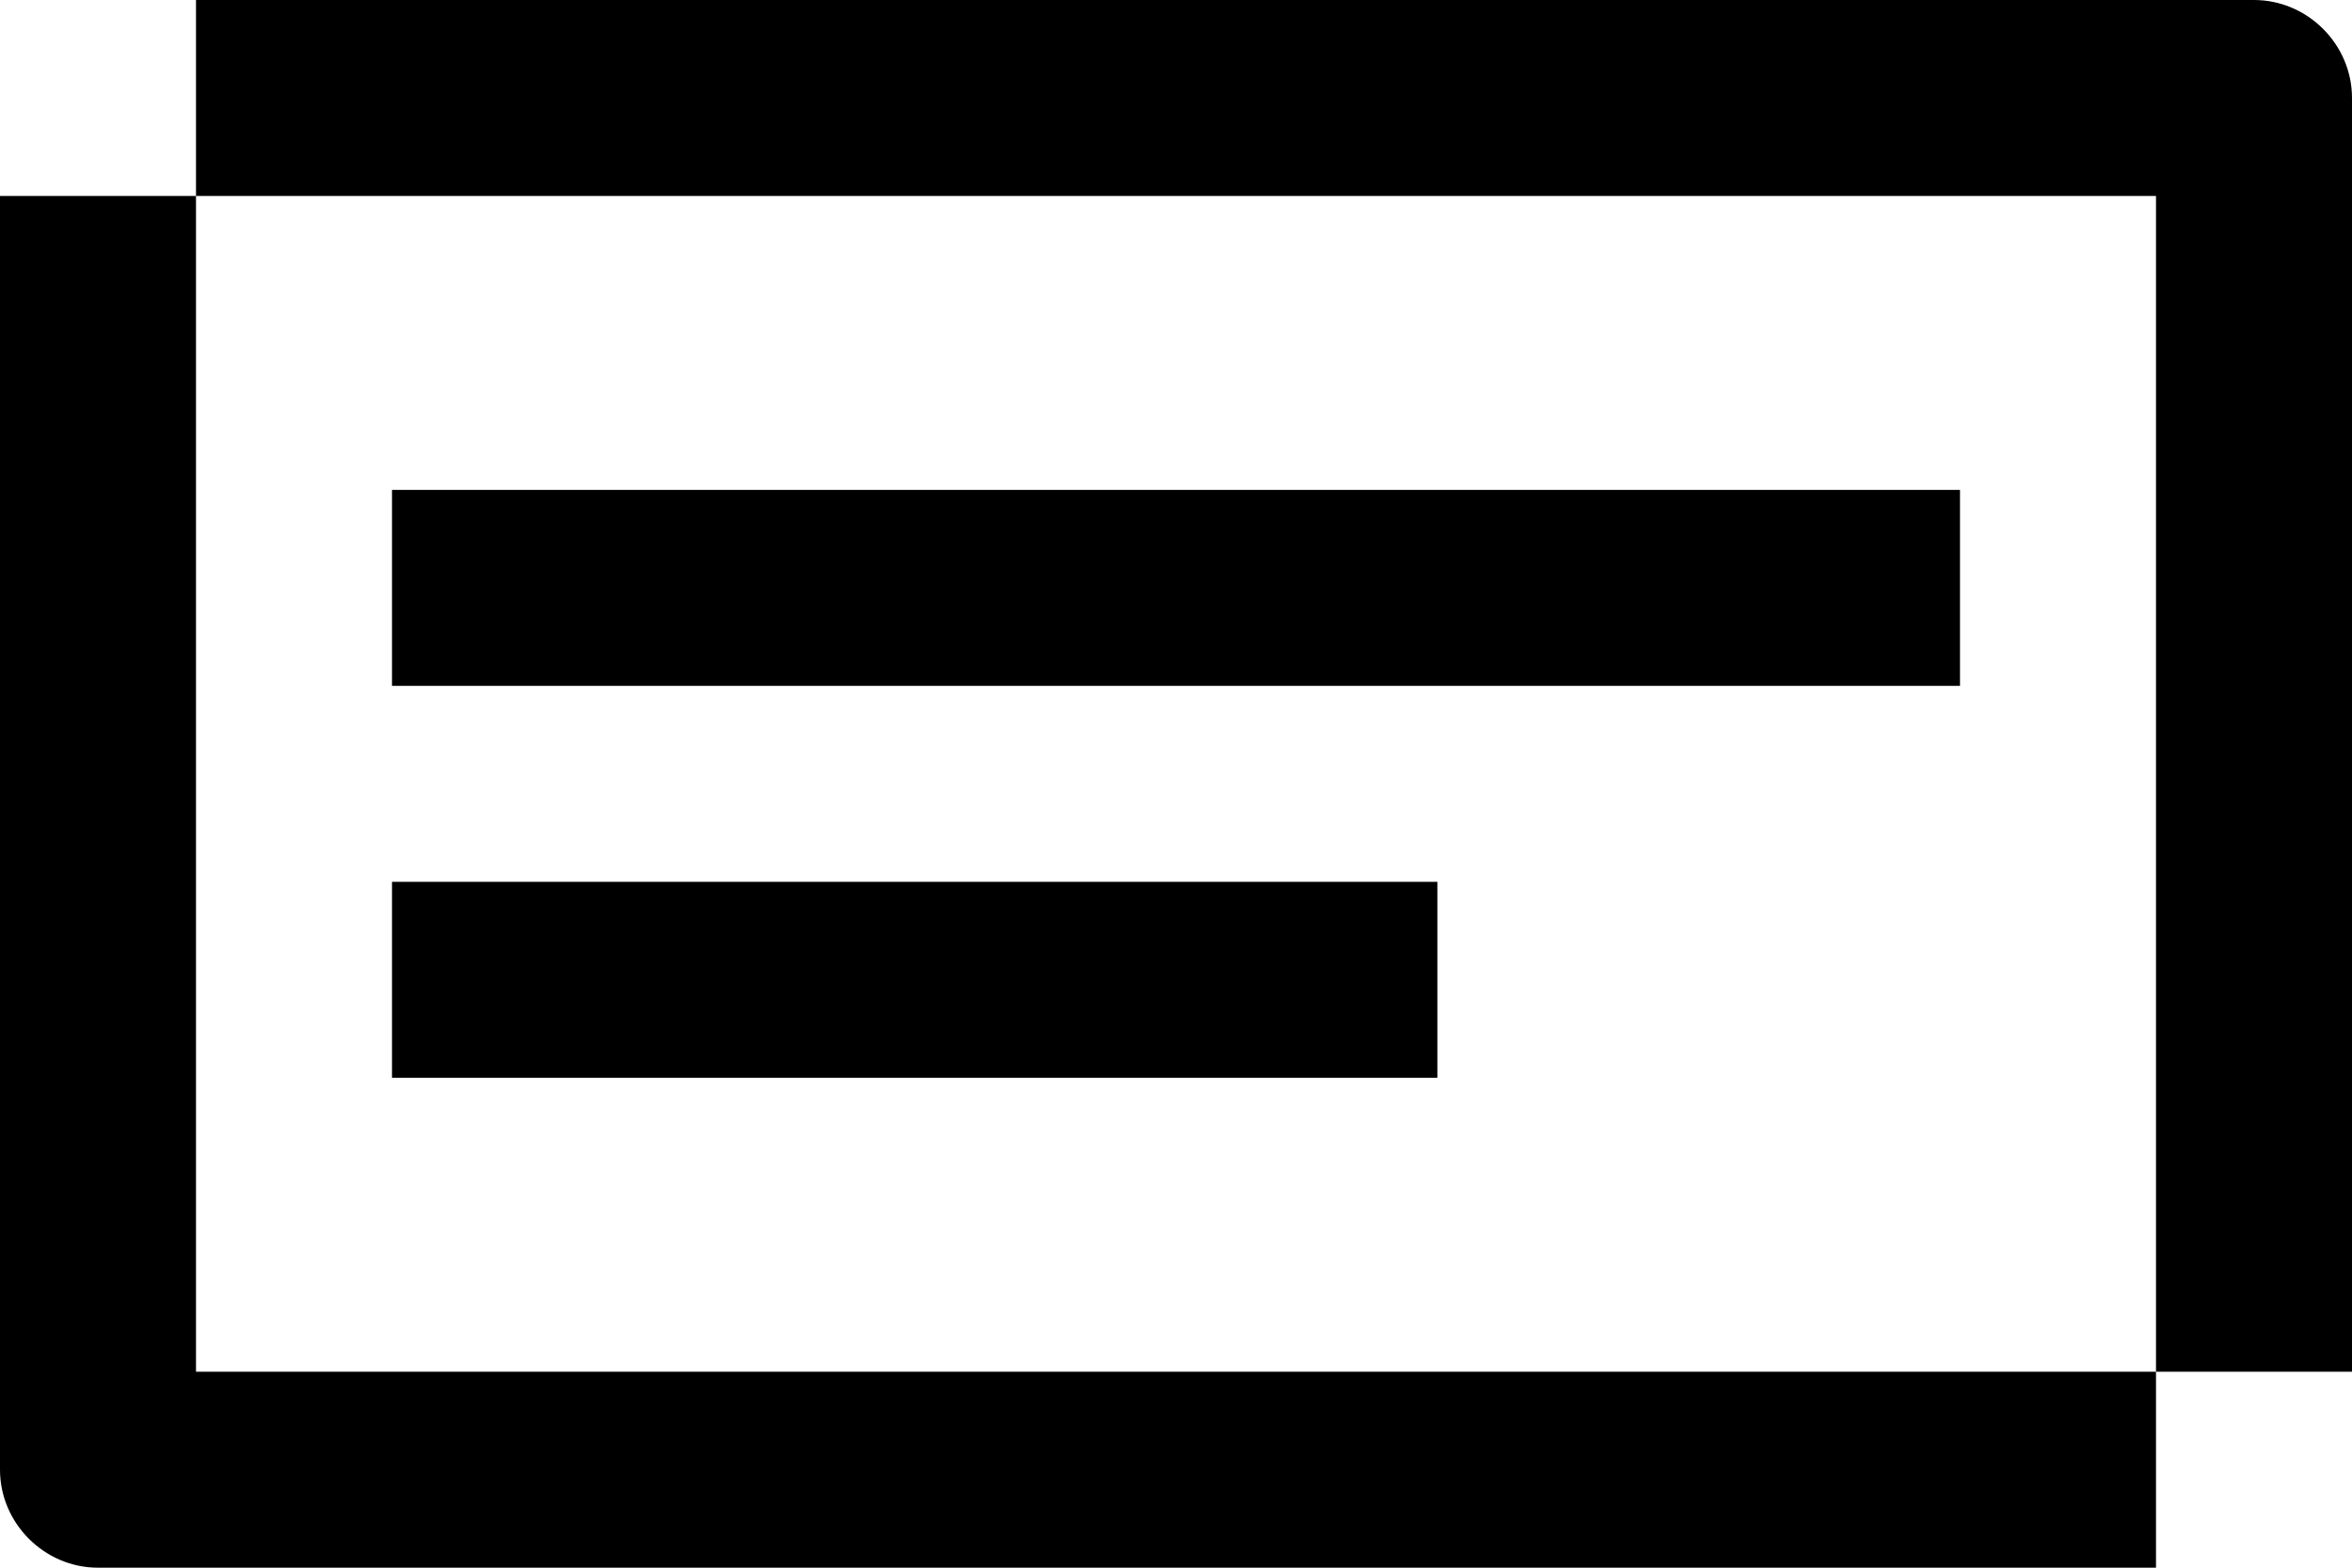
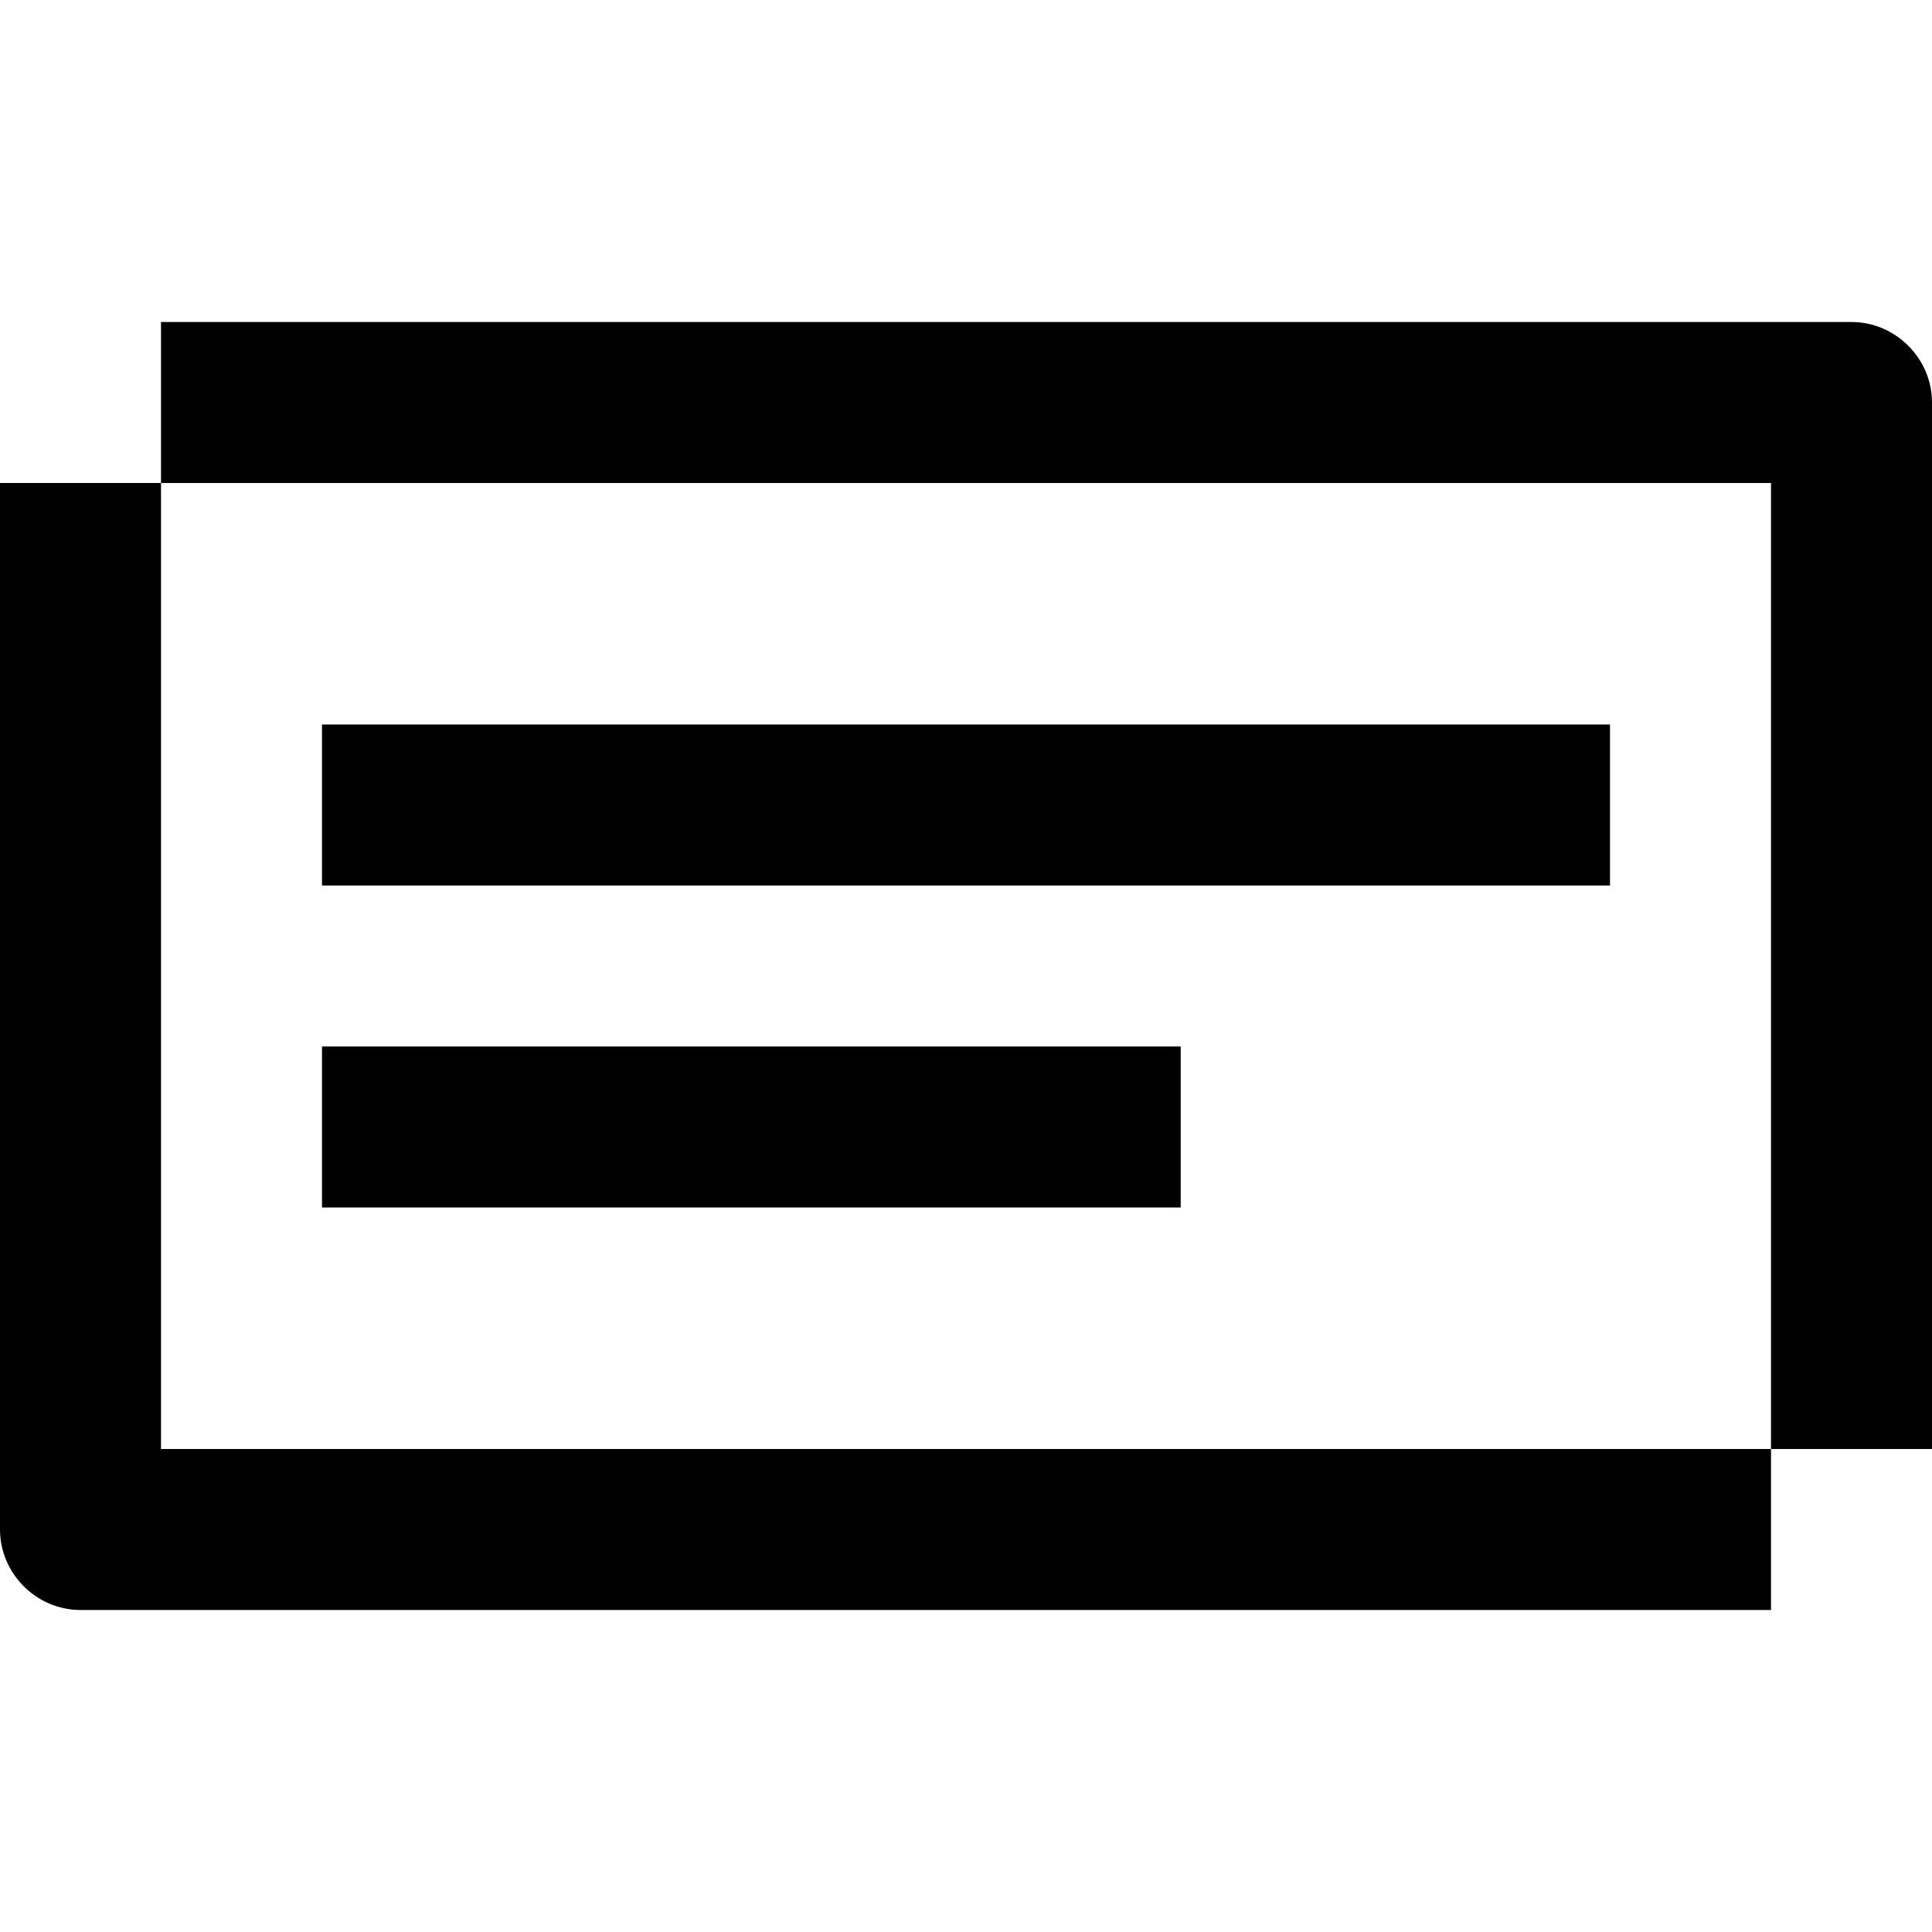
- <svg xmlns="http://www.w3.org/2000/svg" width="100%" height="100%" viewBox="0 0 24 16" fill="currentColor" stroke="none">
+ <svg xmlns="http://www.w3.org/2000/svg" width="100%" height="100%" viewBox="0 -4 24 24" fill="currentColor" stroke="none">
  <path d="M23 0H2V2H22V14H24V1C24 0.453 23.547 0 23 0Z" />
  <path d="M2 2H0V15C0 15.547 0.453 16 1 16H22V14H2V2Z" />
  <path d="M20 5H4V7H20V5Z" />
  <path d="M14.667 9H4V11H14.667V9Z" />
</svg>
